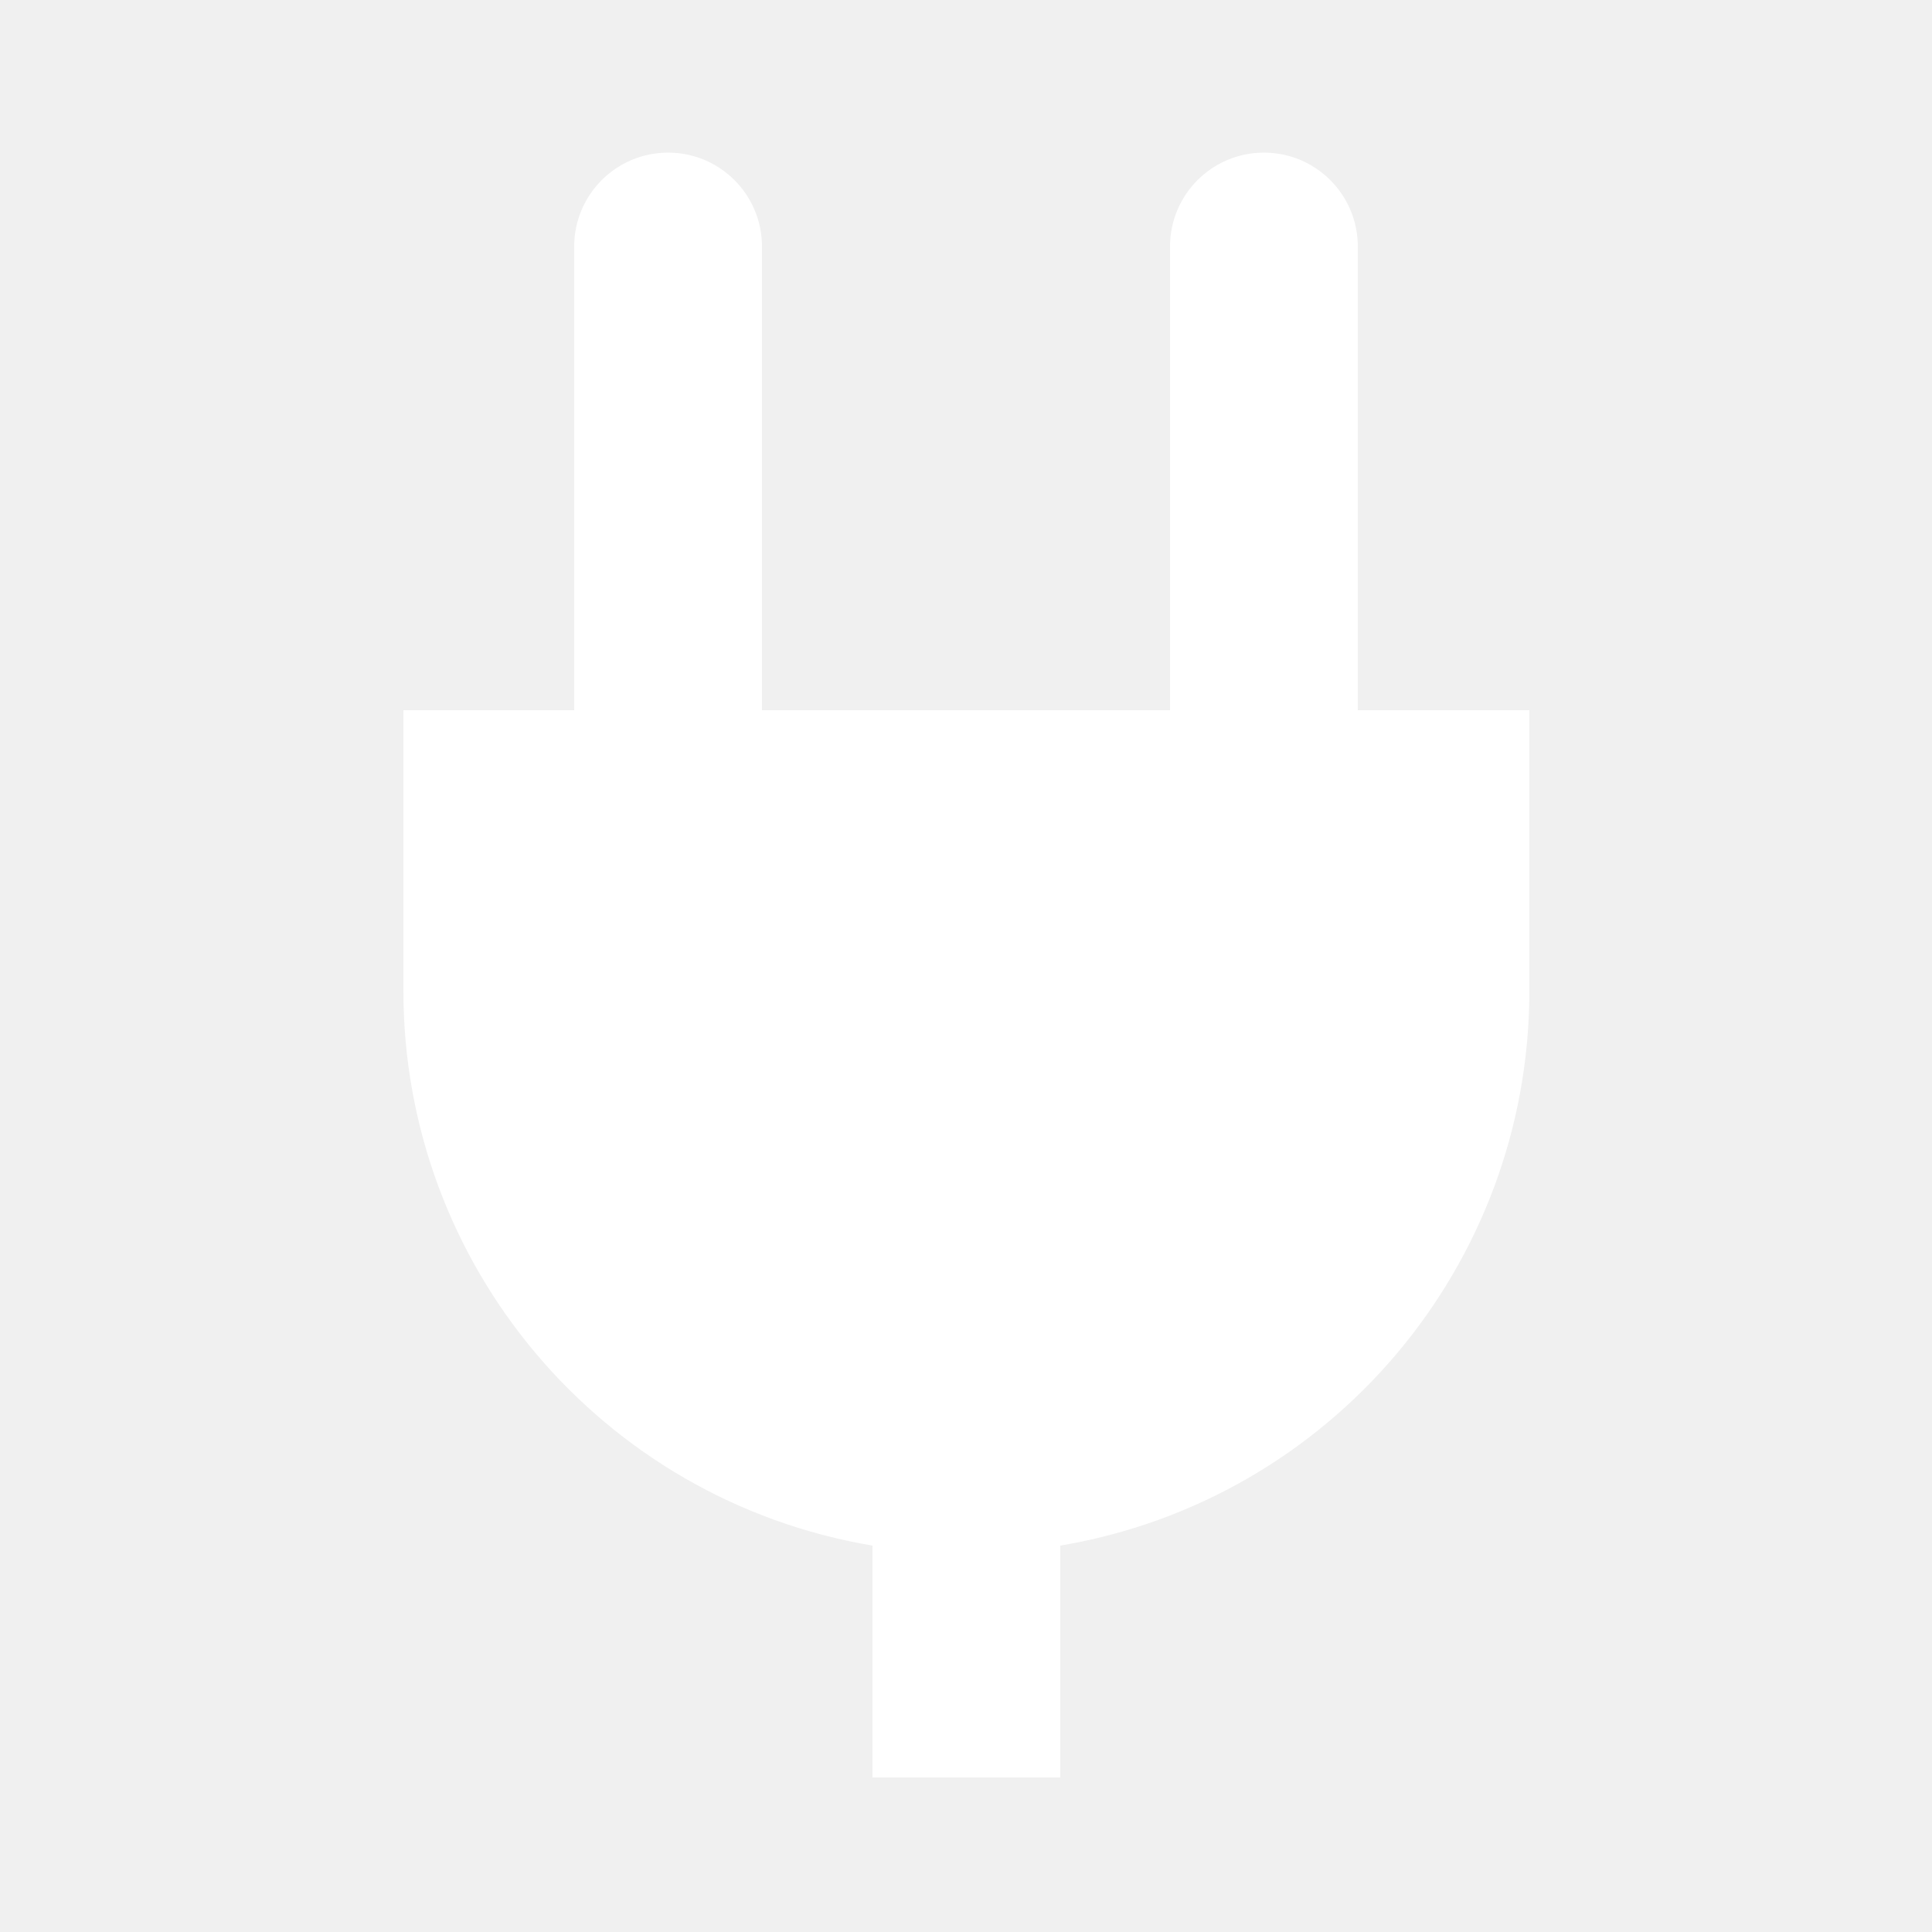
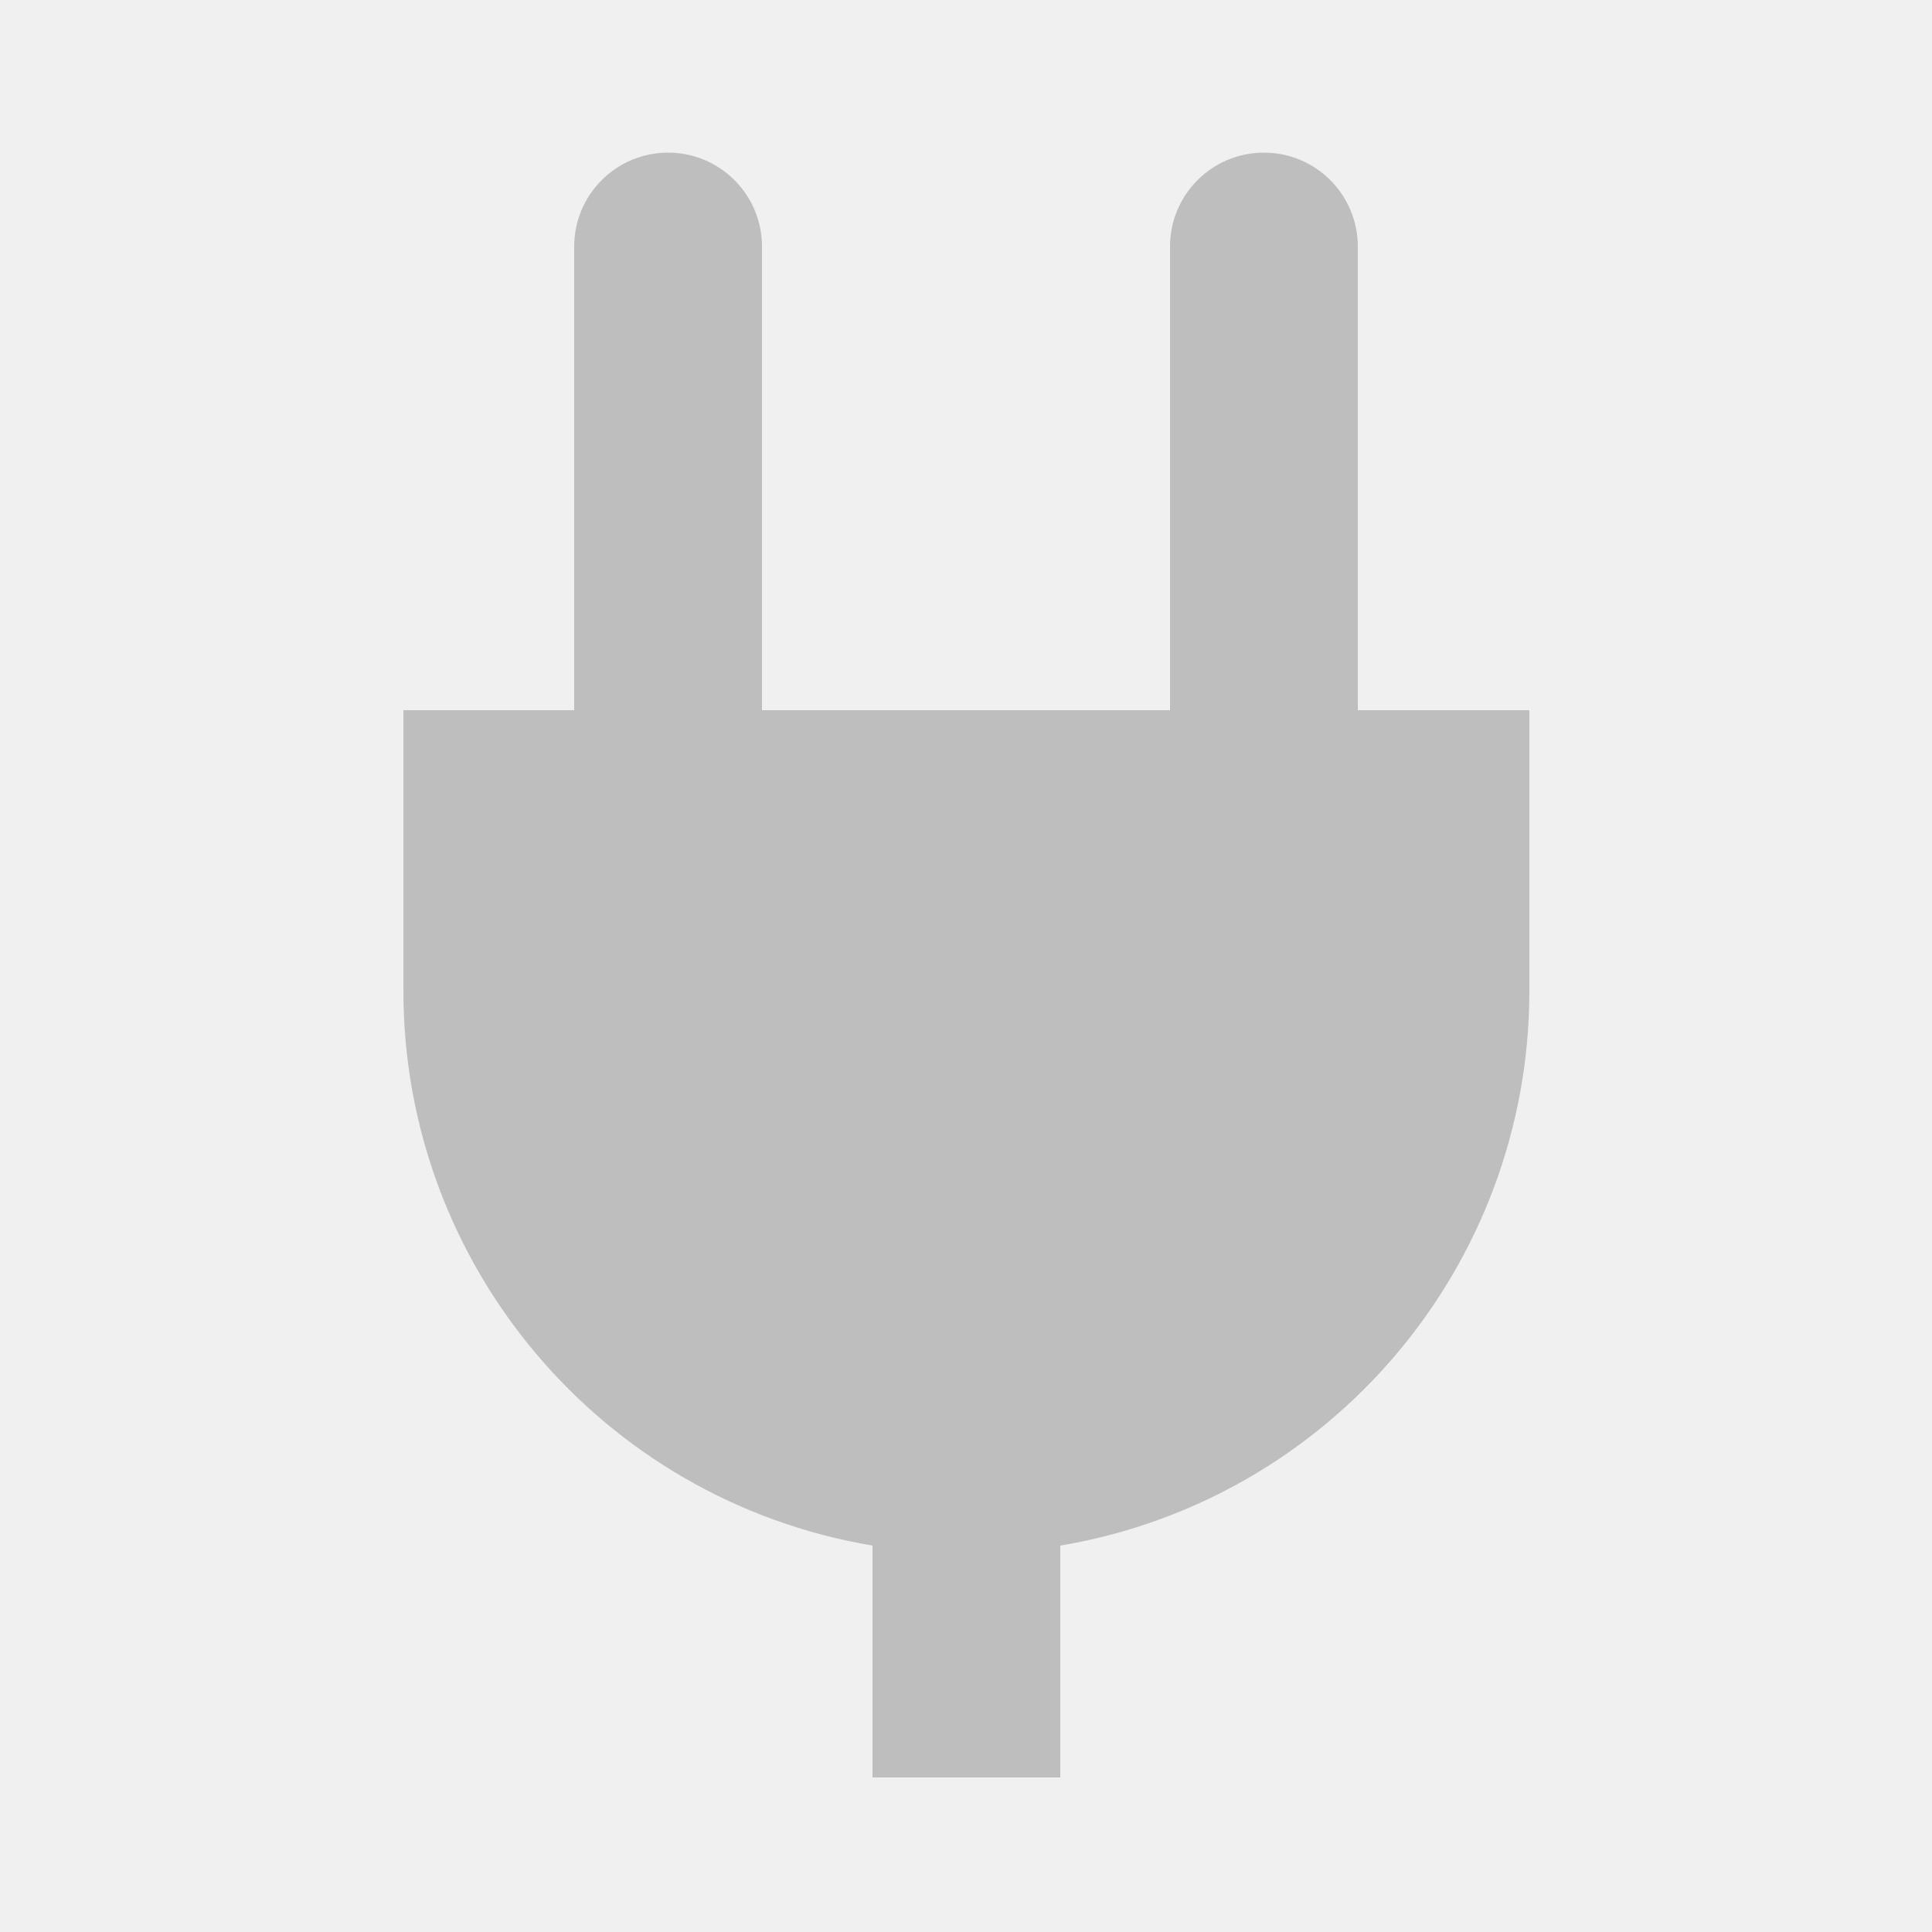
- <svg xmlns="http://www.w3.org/2000/svg" id="Layer_1" data-name="Layer 1" viewBox="0 0 25 25">
-   <defs>
-     <style>.cls-1{fill:#ffffff;}</style>
+ <svg xmlns="http://www.w3.org/2000/svg" id="Layer_1" data-name="Layer 1" viewBox="0 0 25 25" version="1.1">
+   <defs id="defs4">
+     <style id="style2">.cls-1{fill:#bebebeff;}</style>
  </defs>
-   <path class="cls-1" d="M17.57,9.19v-6a1.21,1.21,0,0,0-2.43,0v6H9.86v-6a1.21,1.21,0,1,0-2.43,0v6H5.22v3.62A7.28,7.28,0,0,0,11.29,20v3h2.43V20a7.28,7.28,0,0,0,6.07-7.17V9.19Z" />
+   <path class="cls-1" d="M17.57,9.19v-6a1.21,1.21,0,0,0-2.43,0v6H9.86v-6a1.21,1.21,0,1,0-2.43,0v6H5.22v3.62A7.28,7.28,0,0,0,11.29,20v3h2.43V20a7.28,7.28,0,0,0,6.07-7.17V9.19Z" id="path8" style="fill:#bebebe;fill-opacity:1" />
</svg>
